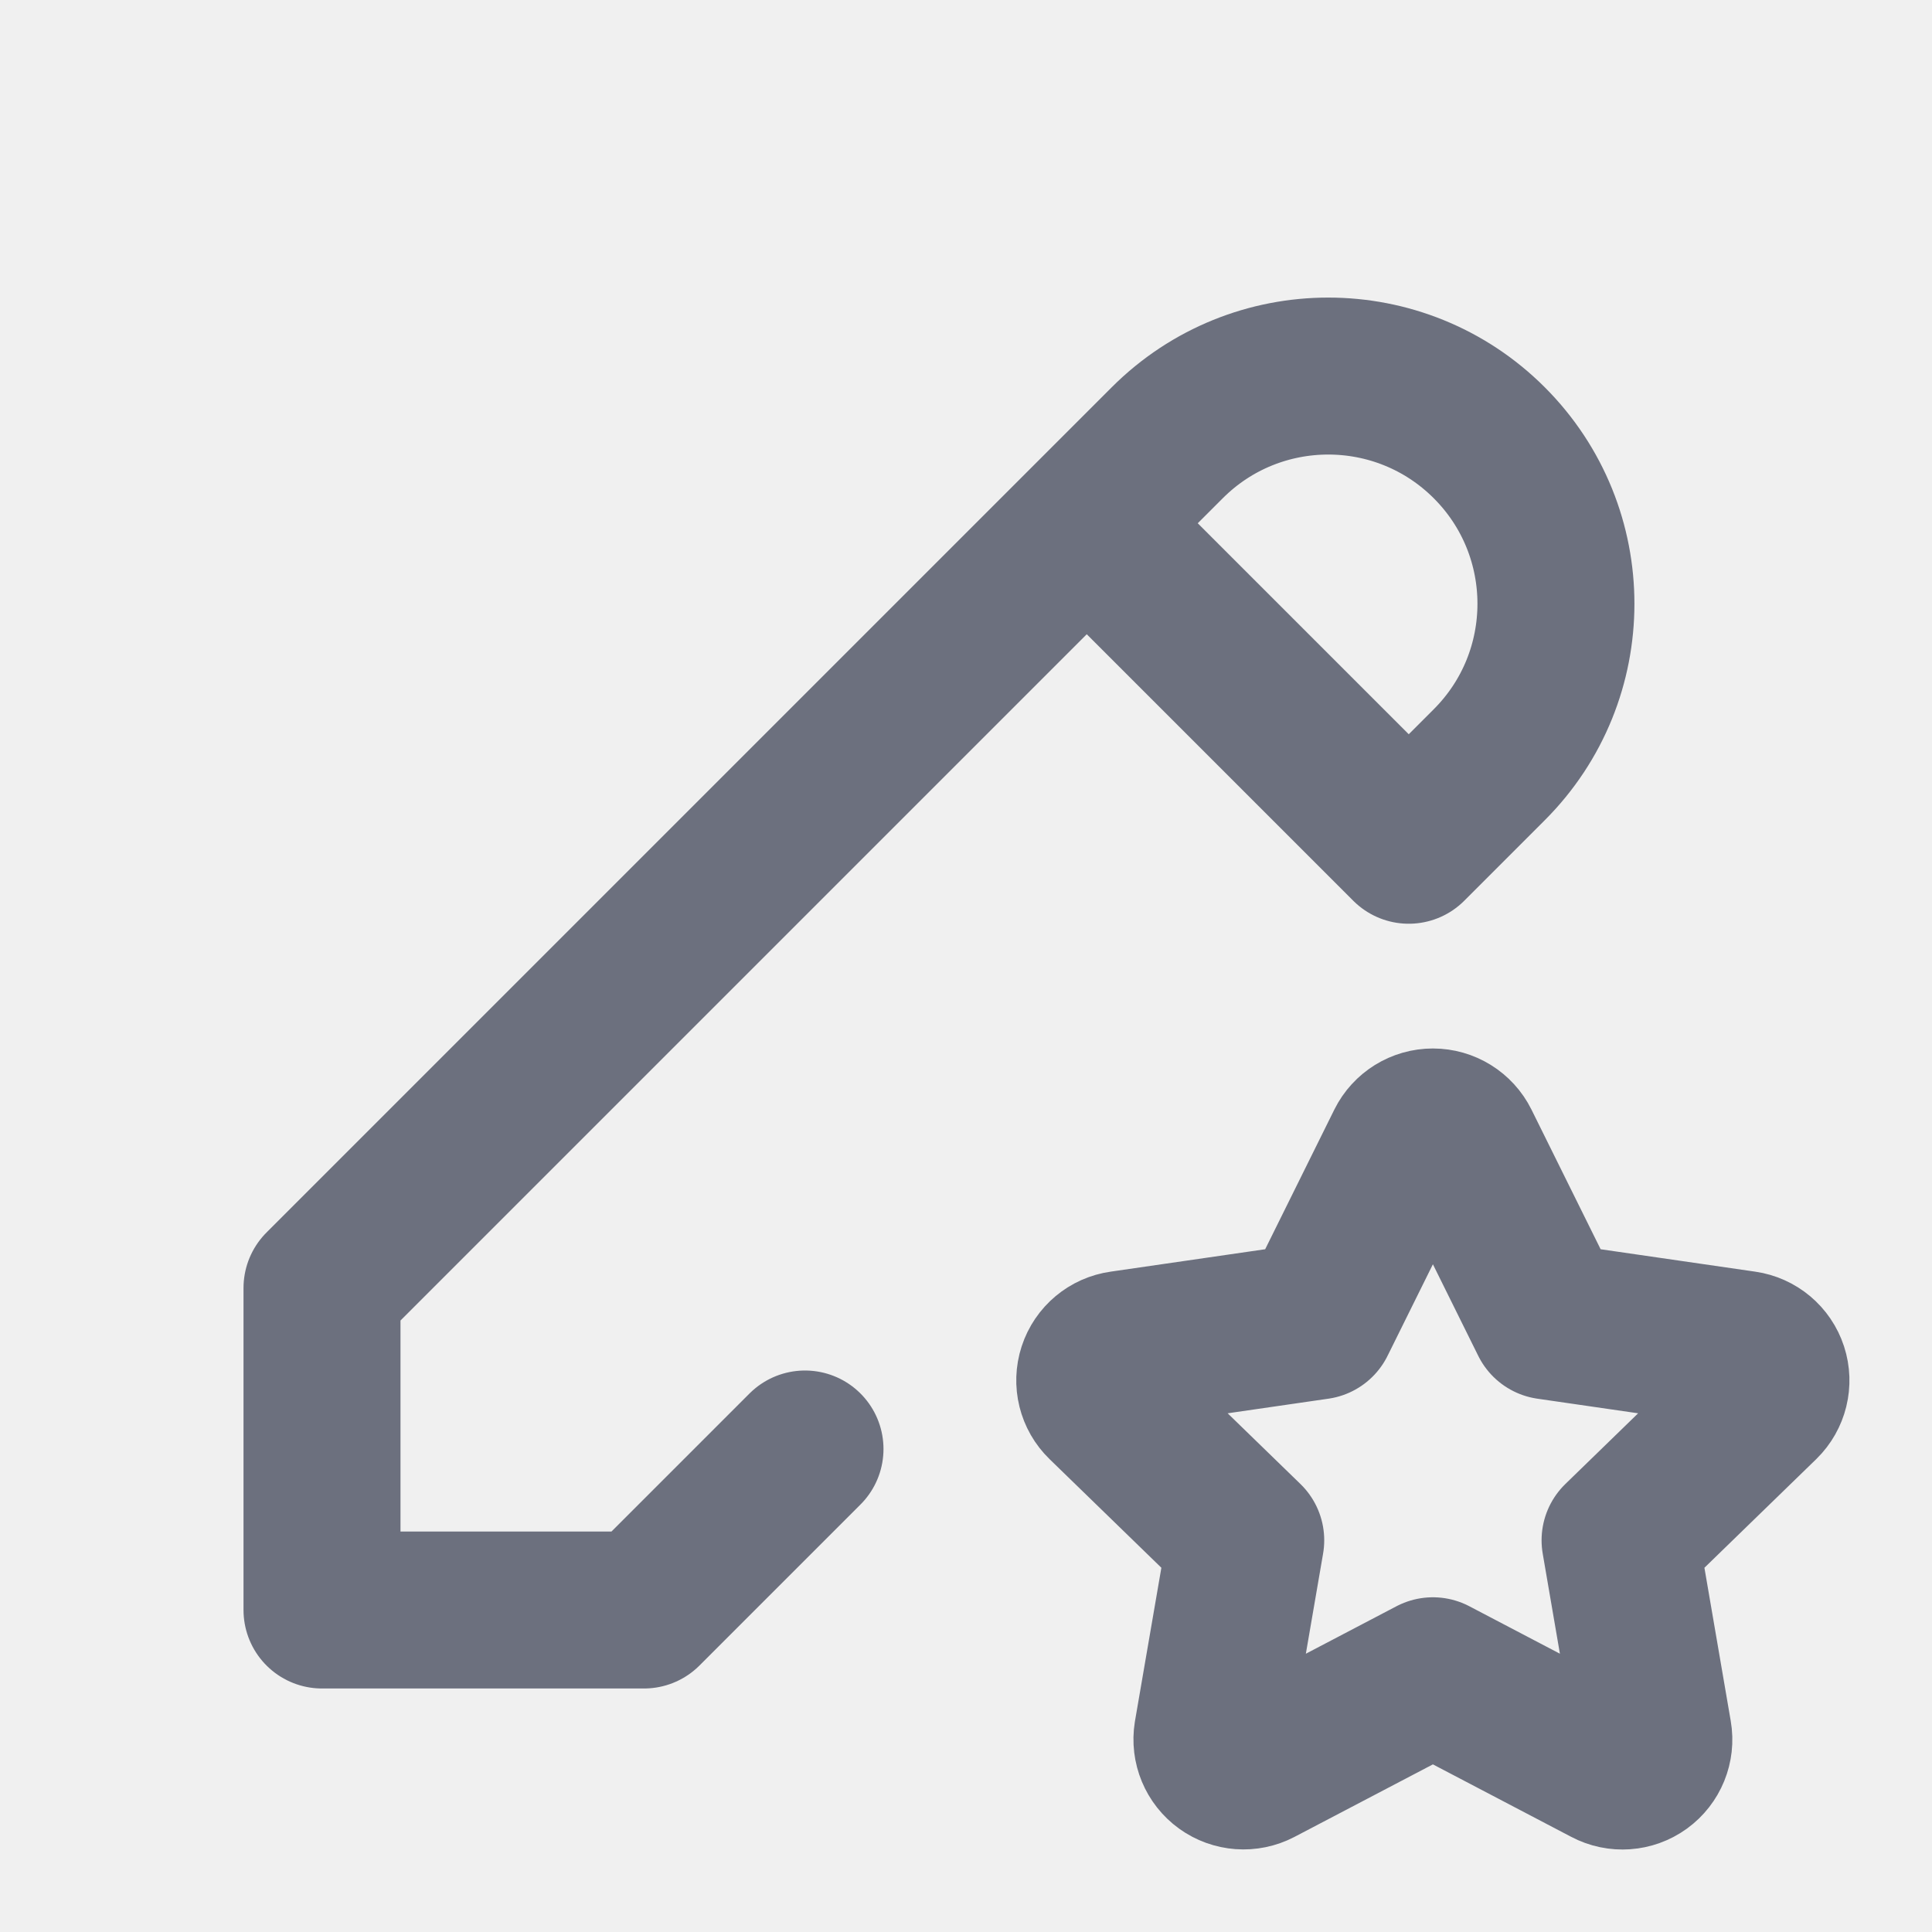
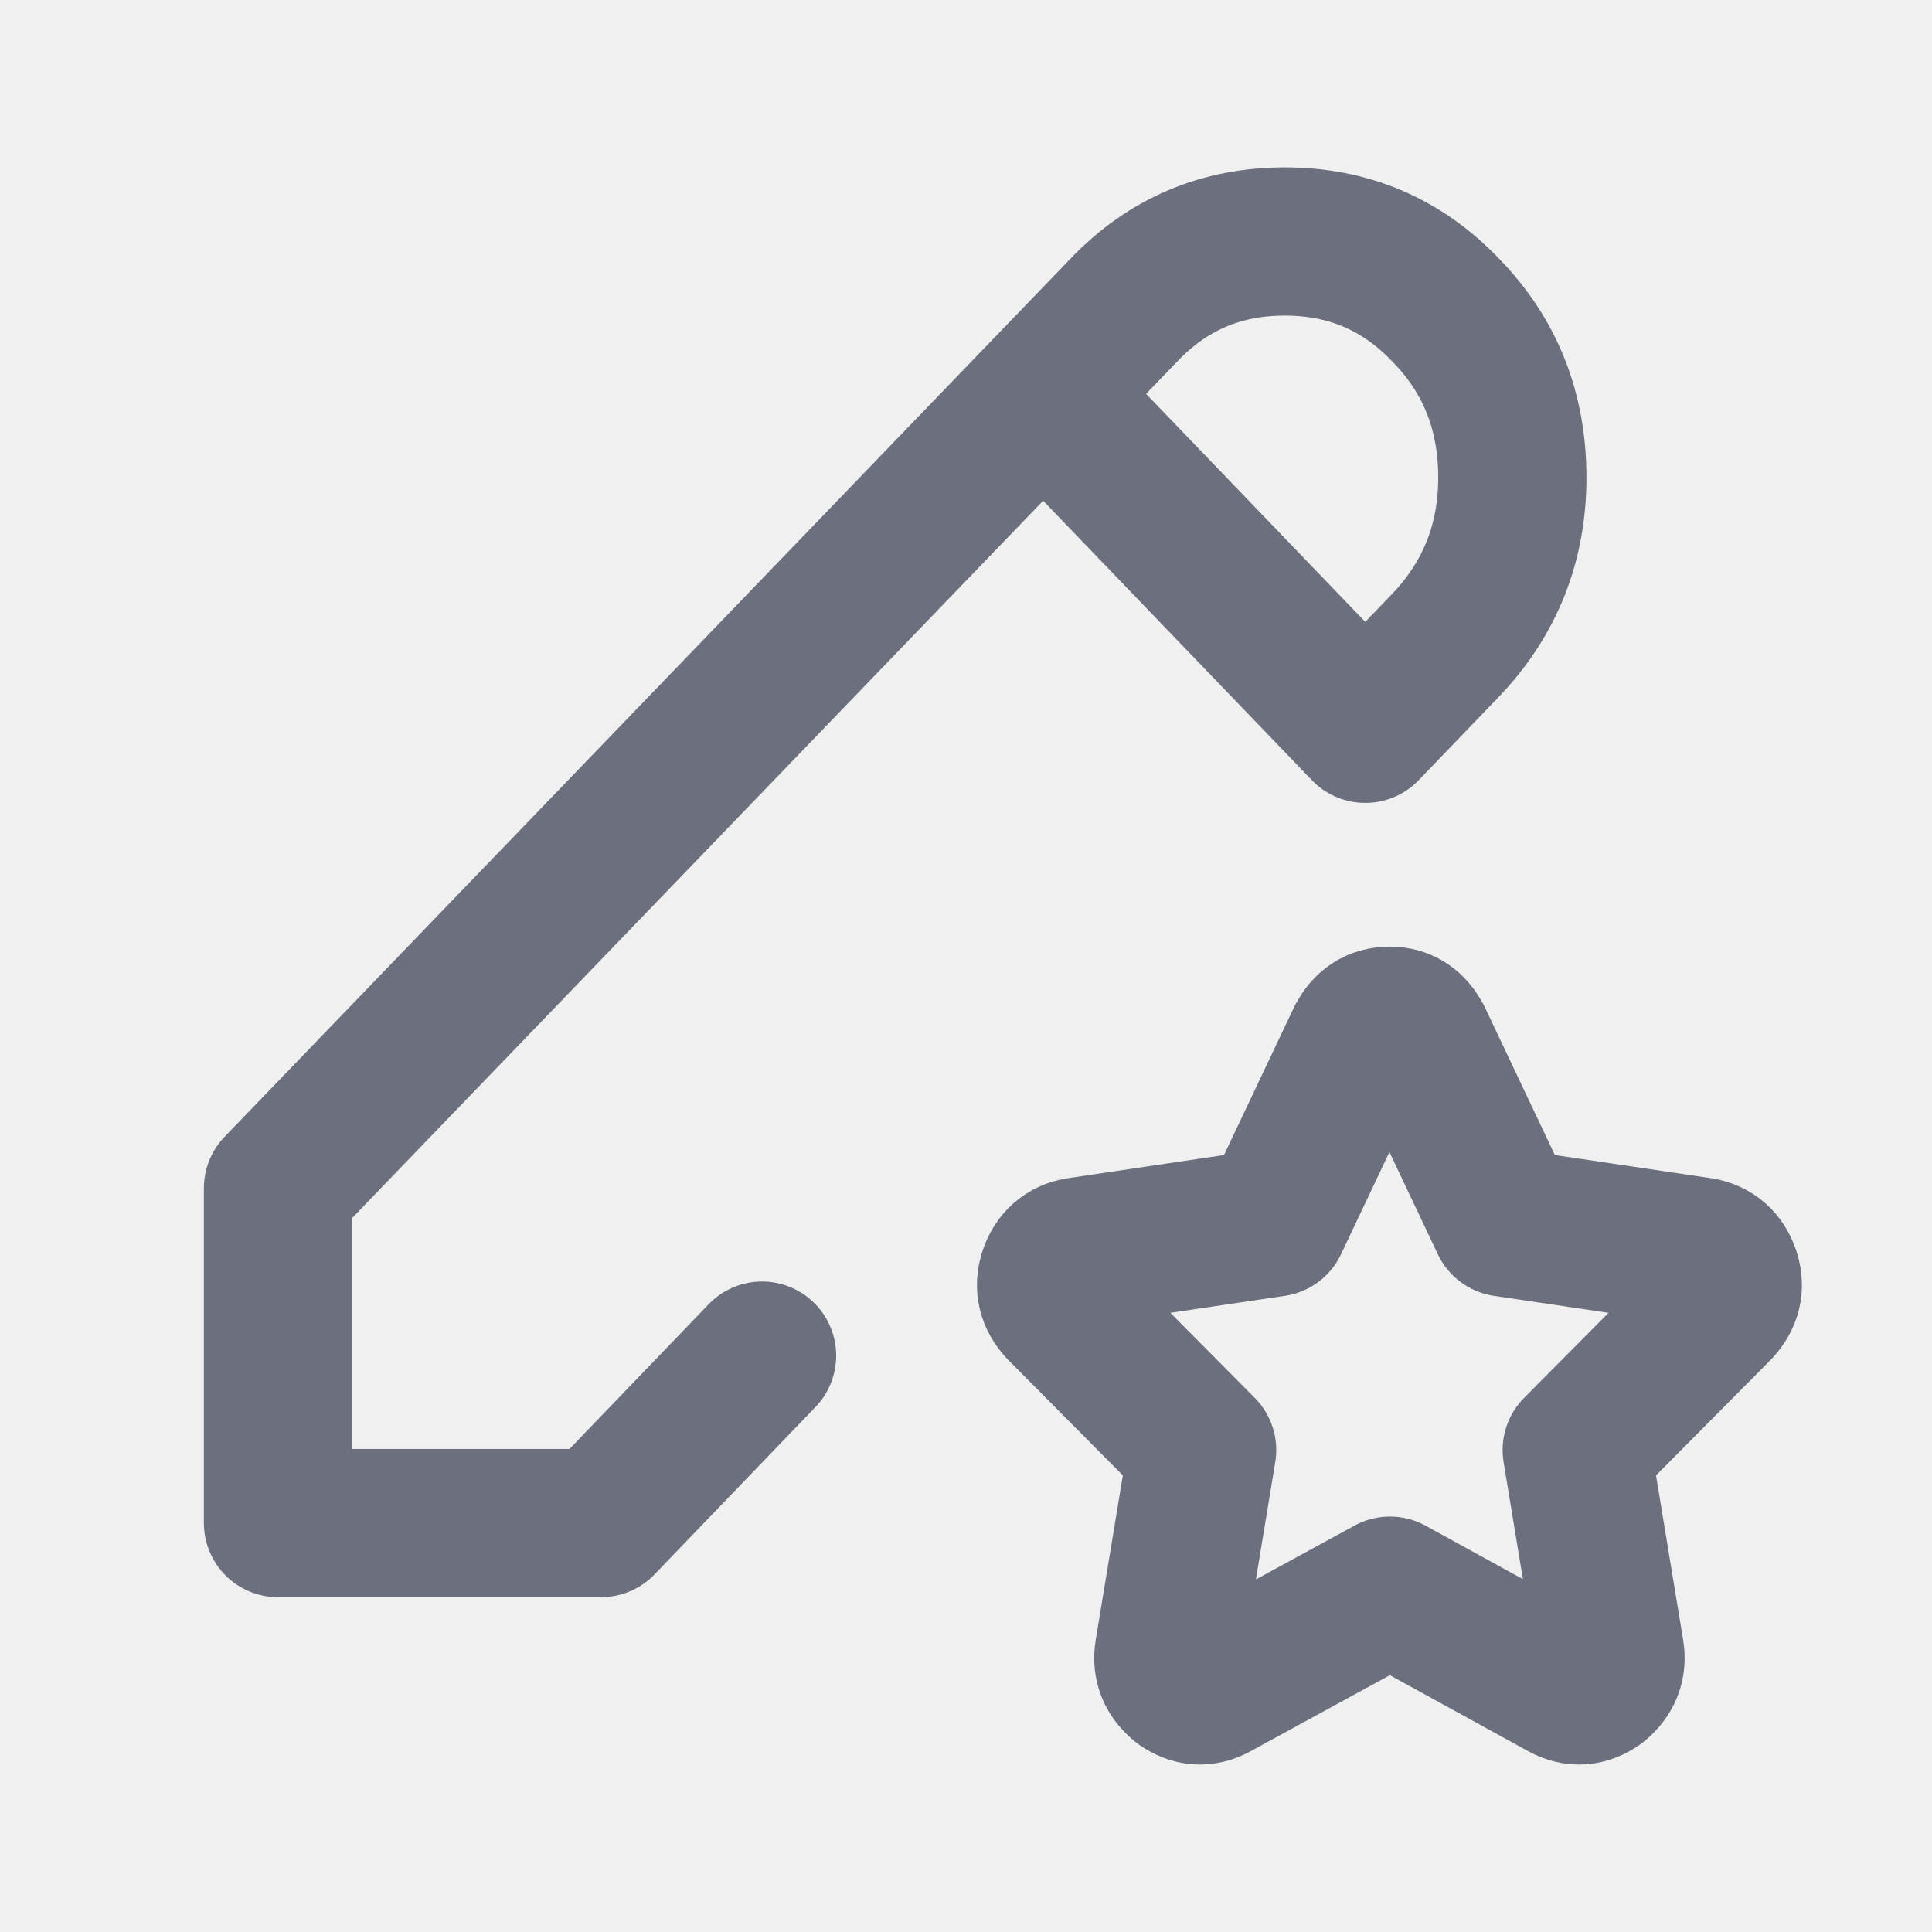
- <svg xmlns="http://www.w3.org/2000/svg" width="16" height="16" viewBox="0 0 24 24">
-   <path fill="none" stroke="#6C707E" stroke-linecap="round" stroke-linejoin="round" stroke-width="1.95" d="m17.5 10.5l1-1a2.828 2.828 0 1 0-4-4L4 16v4h4l2-2m3.5-11.5l4 4m.3 10.317l-2.172 1.138a.392.392 0 0 1-.568-.41l.415-2.411l-1.757-1.707a.389.389 0 0 1 .217-.665l2.428-.352l1.086-2.193a.392.392 0 0 1 .702 0l1.086 2.193l2.428.352a.39.39 0 0 1 .217.665l-1.757 1.707l.414 2.41a.39.39 0 0 1-.567.411z" />
+ <svg xmlns="http://www.w3.org/2000/svg" width="18" height="18" viewBox="0 0 18 18" fill="none">
+   <defs>
+     <clipPath id="clip114_37">
+       <rect id="form_history.svg" width="18" height="18" fill="white" fill-opacity="0" />
+     </clipPath>
+   </defs>
+   <g clip-path="url(#clip114_37)">
+     <path id="path" d="M12.95 14.82L11.32 15.71C11.21 15.77 11.11 15.76 11.01 15.69C10.91 15.61 10.87 15.51 10.89 15.39L11.2 13.51L9.88 12.18C9.8 12.09 9.77 11.99 9.81 11.87C9.85 11.75 9.93 11.68 10.05 11.66L11.87 11.39L12.68 9.68C12.74 9.57 12.82 9.51 12.95 9.51C13.07 9.51 13.15 9.57 13.21 9.68L14.02 11.39L15.84 11.66C15.96 11.68 16.04 11.75 16.08 11.87C16.12 11.99 16.09 12.09 16.01 12.18L14.69 13.51L15 15.39C15.02 15.51 14.98 15.61 14.88 15.69C14.78 15.76 14.68 15.77 14.57 15.71L12.95 14.82ZM6.6 12.18L6.6 12.15C6.87 11.87 7.3 11.86 7.57 12.13C7.85 12.4 7.86 12.83 7.59 13.11L7.56 13.11L6.6 12.18ZM9.25 4.15L9.22 4.15C8.95 3.87 8.96 3.44 9.24 3.17C9.52 2.9 9.95 2.91 10.22 3.19L10.22 3.22L9.25 4.15Z" fill="#000000" fill-opacity="0" fill-rule="nonzero" />
+     <path id="path" d="M9.72 3.67L12.72 6.79L13.47 6.01C13.88 5.58 14.09 5.06 14.09 4.45C14.09 3.84 13.89 3.32 13.47 2.89C13.06 2.46 12.56 2.25 11.97 2.25C11.38 2.25 10.88 2.46 10.47 2.89L2.59 11.07L2.59 14.19L5.6 14.19L7.1 12.63M11.32 15.71C11.21 15.77 11.11 15.76 11.01 15.69C10.91 15.61 10.87 15.51 10.89 15.39L11.2 13.51L9.88 12.18C9.8 12.09 9.77 11.99 9.81 11.87C9.85 11.75 9.93 11.68 10.05 11.66L11.87 11.39L12.68 9.68C12.74 9.57 12.82 9.51 12.95 9.51C13.07 9.51 13.15 9.57 13.21 9.68L14.02 11.39L15.84 11.66C15.96 11.68 16.04 11.75 16.08 11.87C16.12 11.99 16.09 12.09 16.01 12.18L14.69 13.51L15 15.39C15.02 15.51 14.98 15.61 14.88 15.69C14.78 15.76 14.68 15.77 14.57 15.71L12.95 14.82L11.32 15.71Z" stroke="#6C707E" stroke-opacity="1" stroke-width="1.381" stroke-linejoin="round" stroke-linecap="round" />
+   </g>
</svg>
